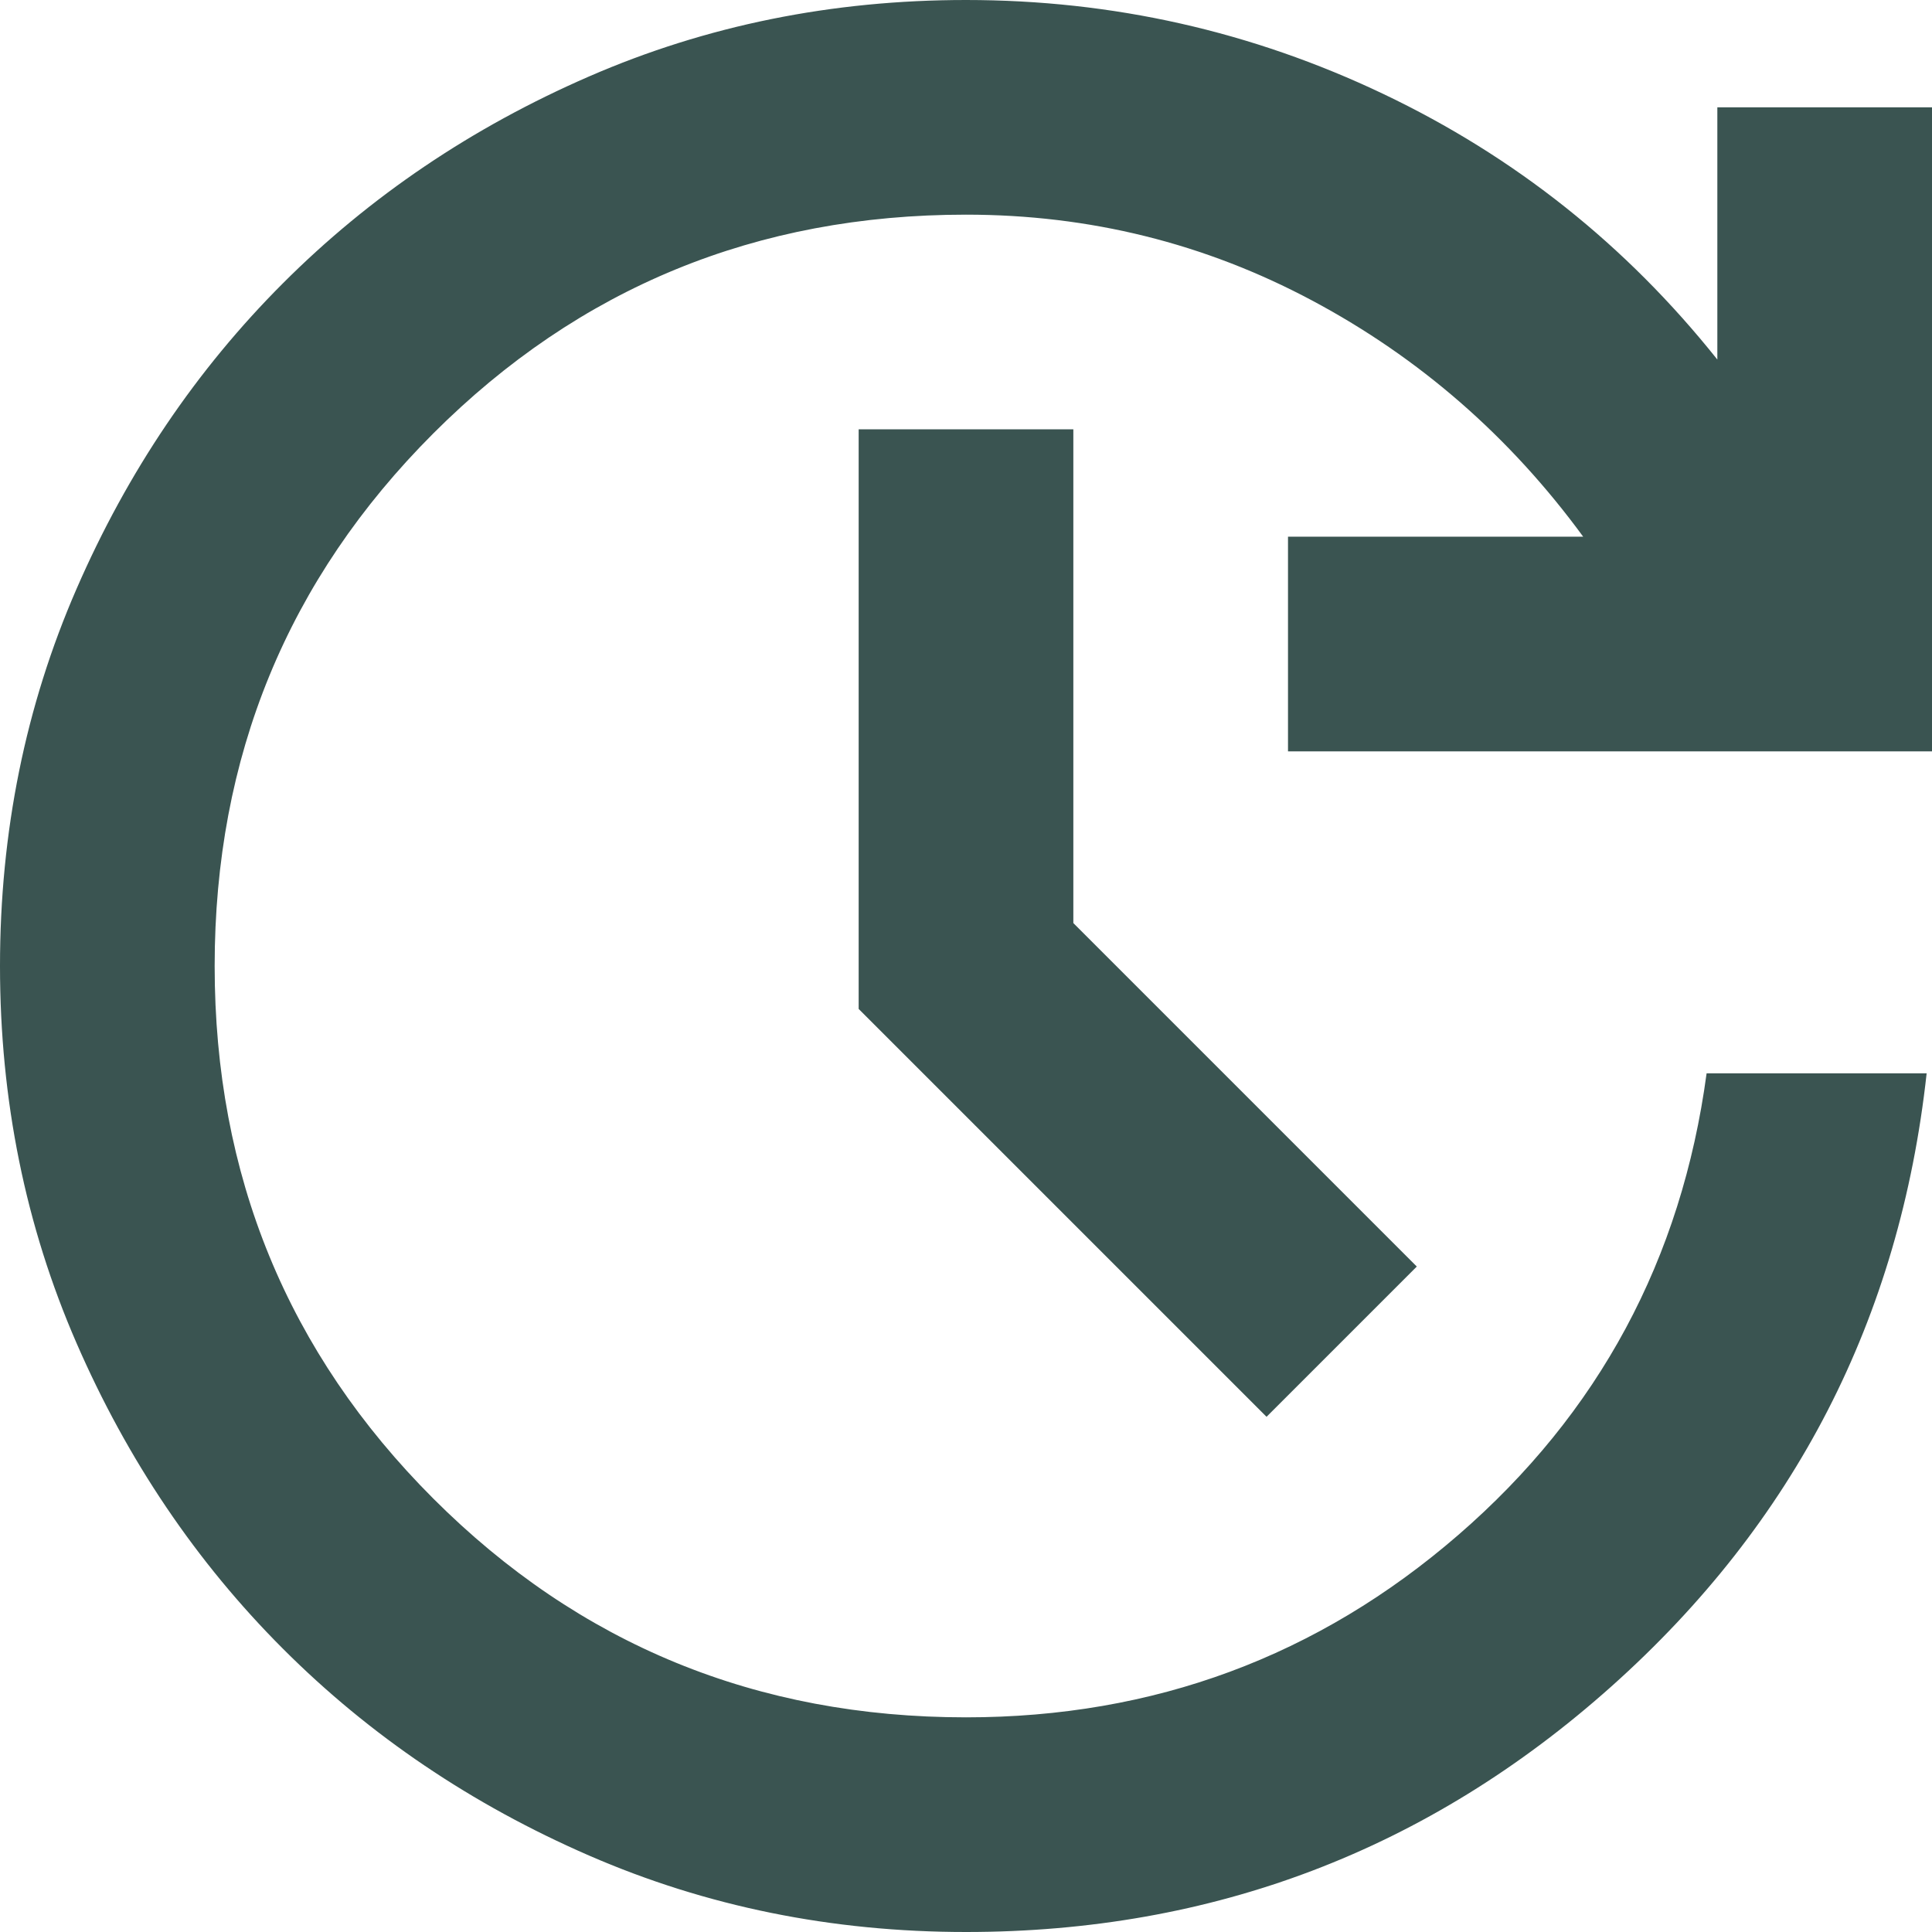
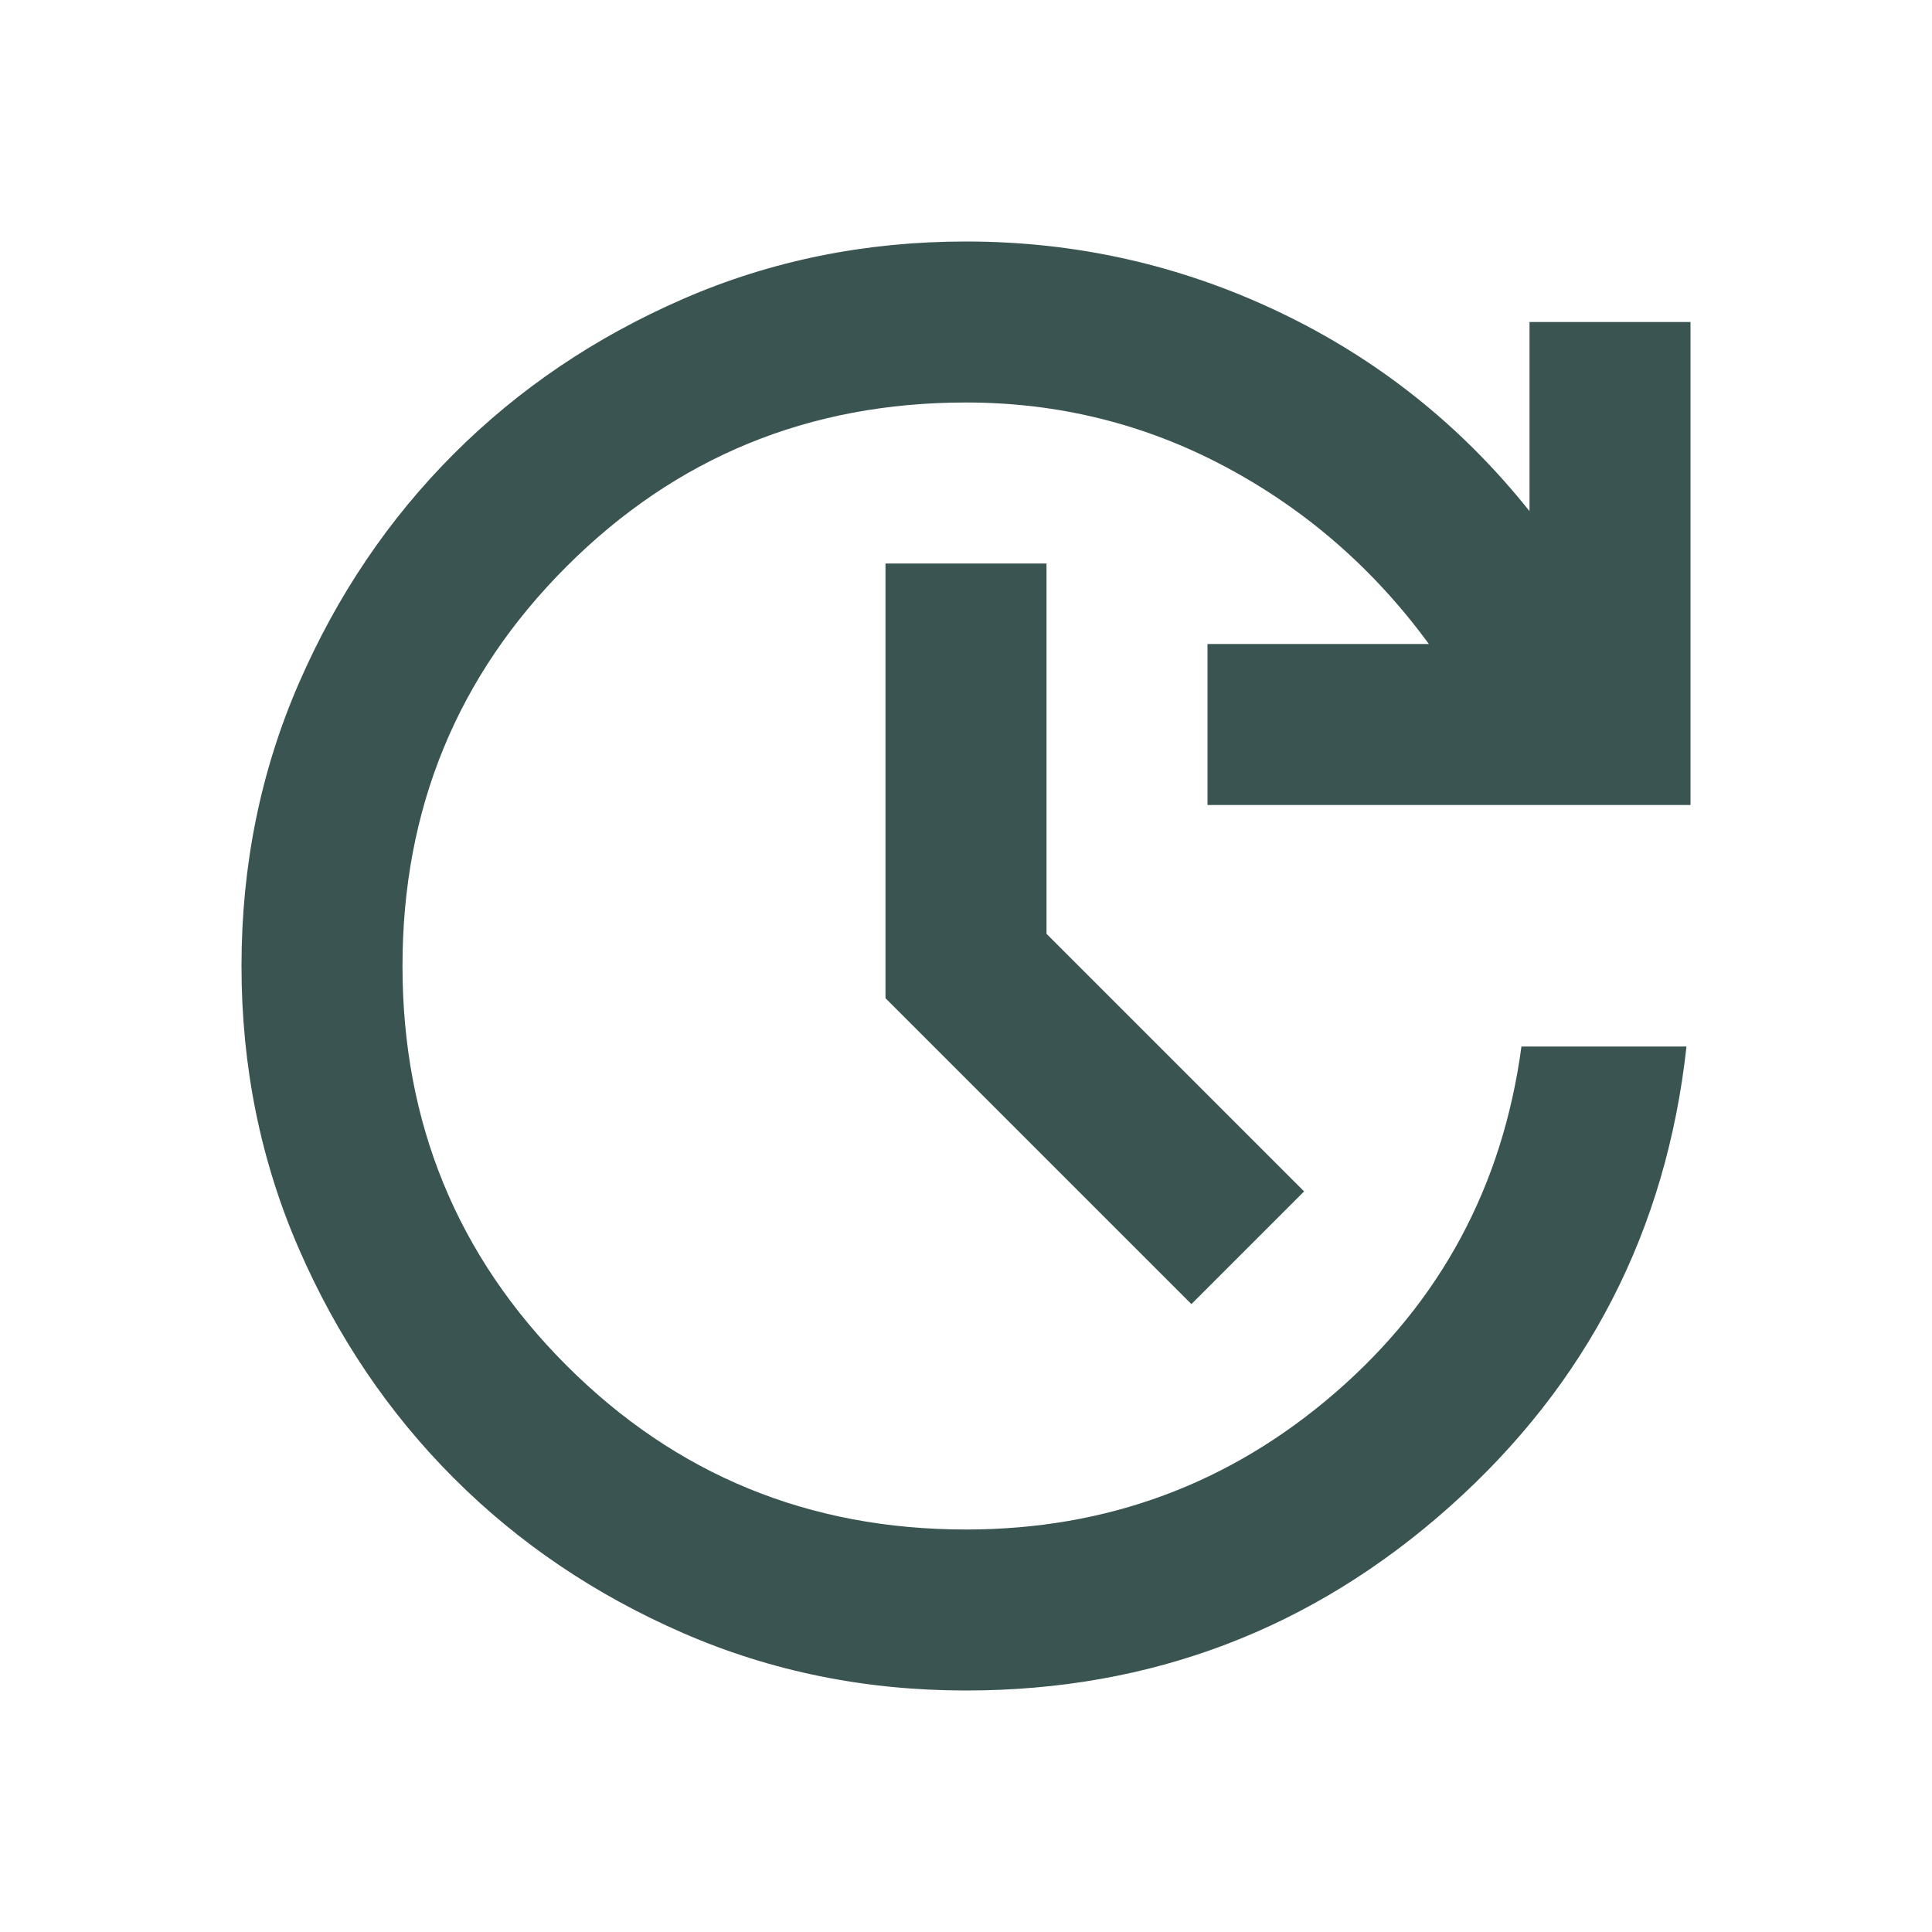
- <svg xmlns="http://www.w3.org/2000/svg" width="75" height="75" viewBox="0 0 75 75" fill="none">
+ <svg xmlns="http://www.w3.org/2000/svg" width="100" height="100" viewBox="-12.5 -12.5 100 100" fill="none">
  <mask id="mask0_0_93" style="mask-type:alpha" maskUnits="userSpaceOnUse" x="-13" y="-13" width="101" height="101">
    <rect x="-12.5" y="-12.5" width="100" height="100" fill="#D9D9D9" />
  </mask>
  <g mask="url(#mask0_0_93)">
    <path d="M37.5 75C32.292 75 27.413 74.01 22.865 72.031C18.316 70.052 14.358 67.379 10.99 64.01C7.622 60.642 4.948 56.684 2.969 52.135C0.99 47.587 0 42.708 0 37.5C0 32.292 0.99 27.413 2.969 22.865C4.948 18.316 7.622 14.358 10.99 10.99C14.358 7.622 18.316 4.948 22.865 2.969C27.413 0.99 32.292 0 37.5 0C43.194 0 48.594 1.215 53.698 3.646C58.802 6.076 63.125 9.514 66.667 13.958V4.167H75V29.167H50V20.833H61.458C58.611 16.944 55.104 13.889 50.938 11.667C46.771 9.444 42.292 8.333 37.5 8.333C29.375 8.333 22.483 11.163 16.823 16.823C11.163 22.483 8.333 29.375 8.333 37.5C8.333 45.625 11.163 52.517 16.823 58.177C22.483 63.837 29.375 66.667 37.5 66.667C44.792 66.667 51.163 64.306 56.615 59.583C62.066 54.861 65.278 48.889 66.25 41.667H74.792C73.75 51.181 69.67 59.115 62.552 65.469C55.434 71.823 47.083 75 37.5 75ZM49.167 55L33.333 39.167V16.667H41.667V35.833L55 49.167L49.167 55Z" fill="#3A5451" />
  </g>
</svg>
